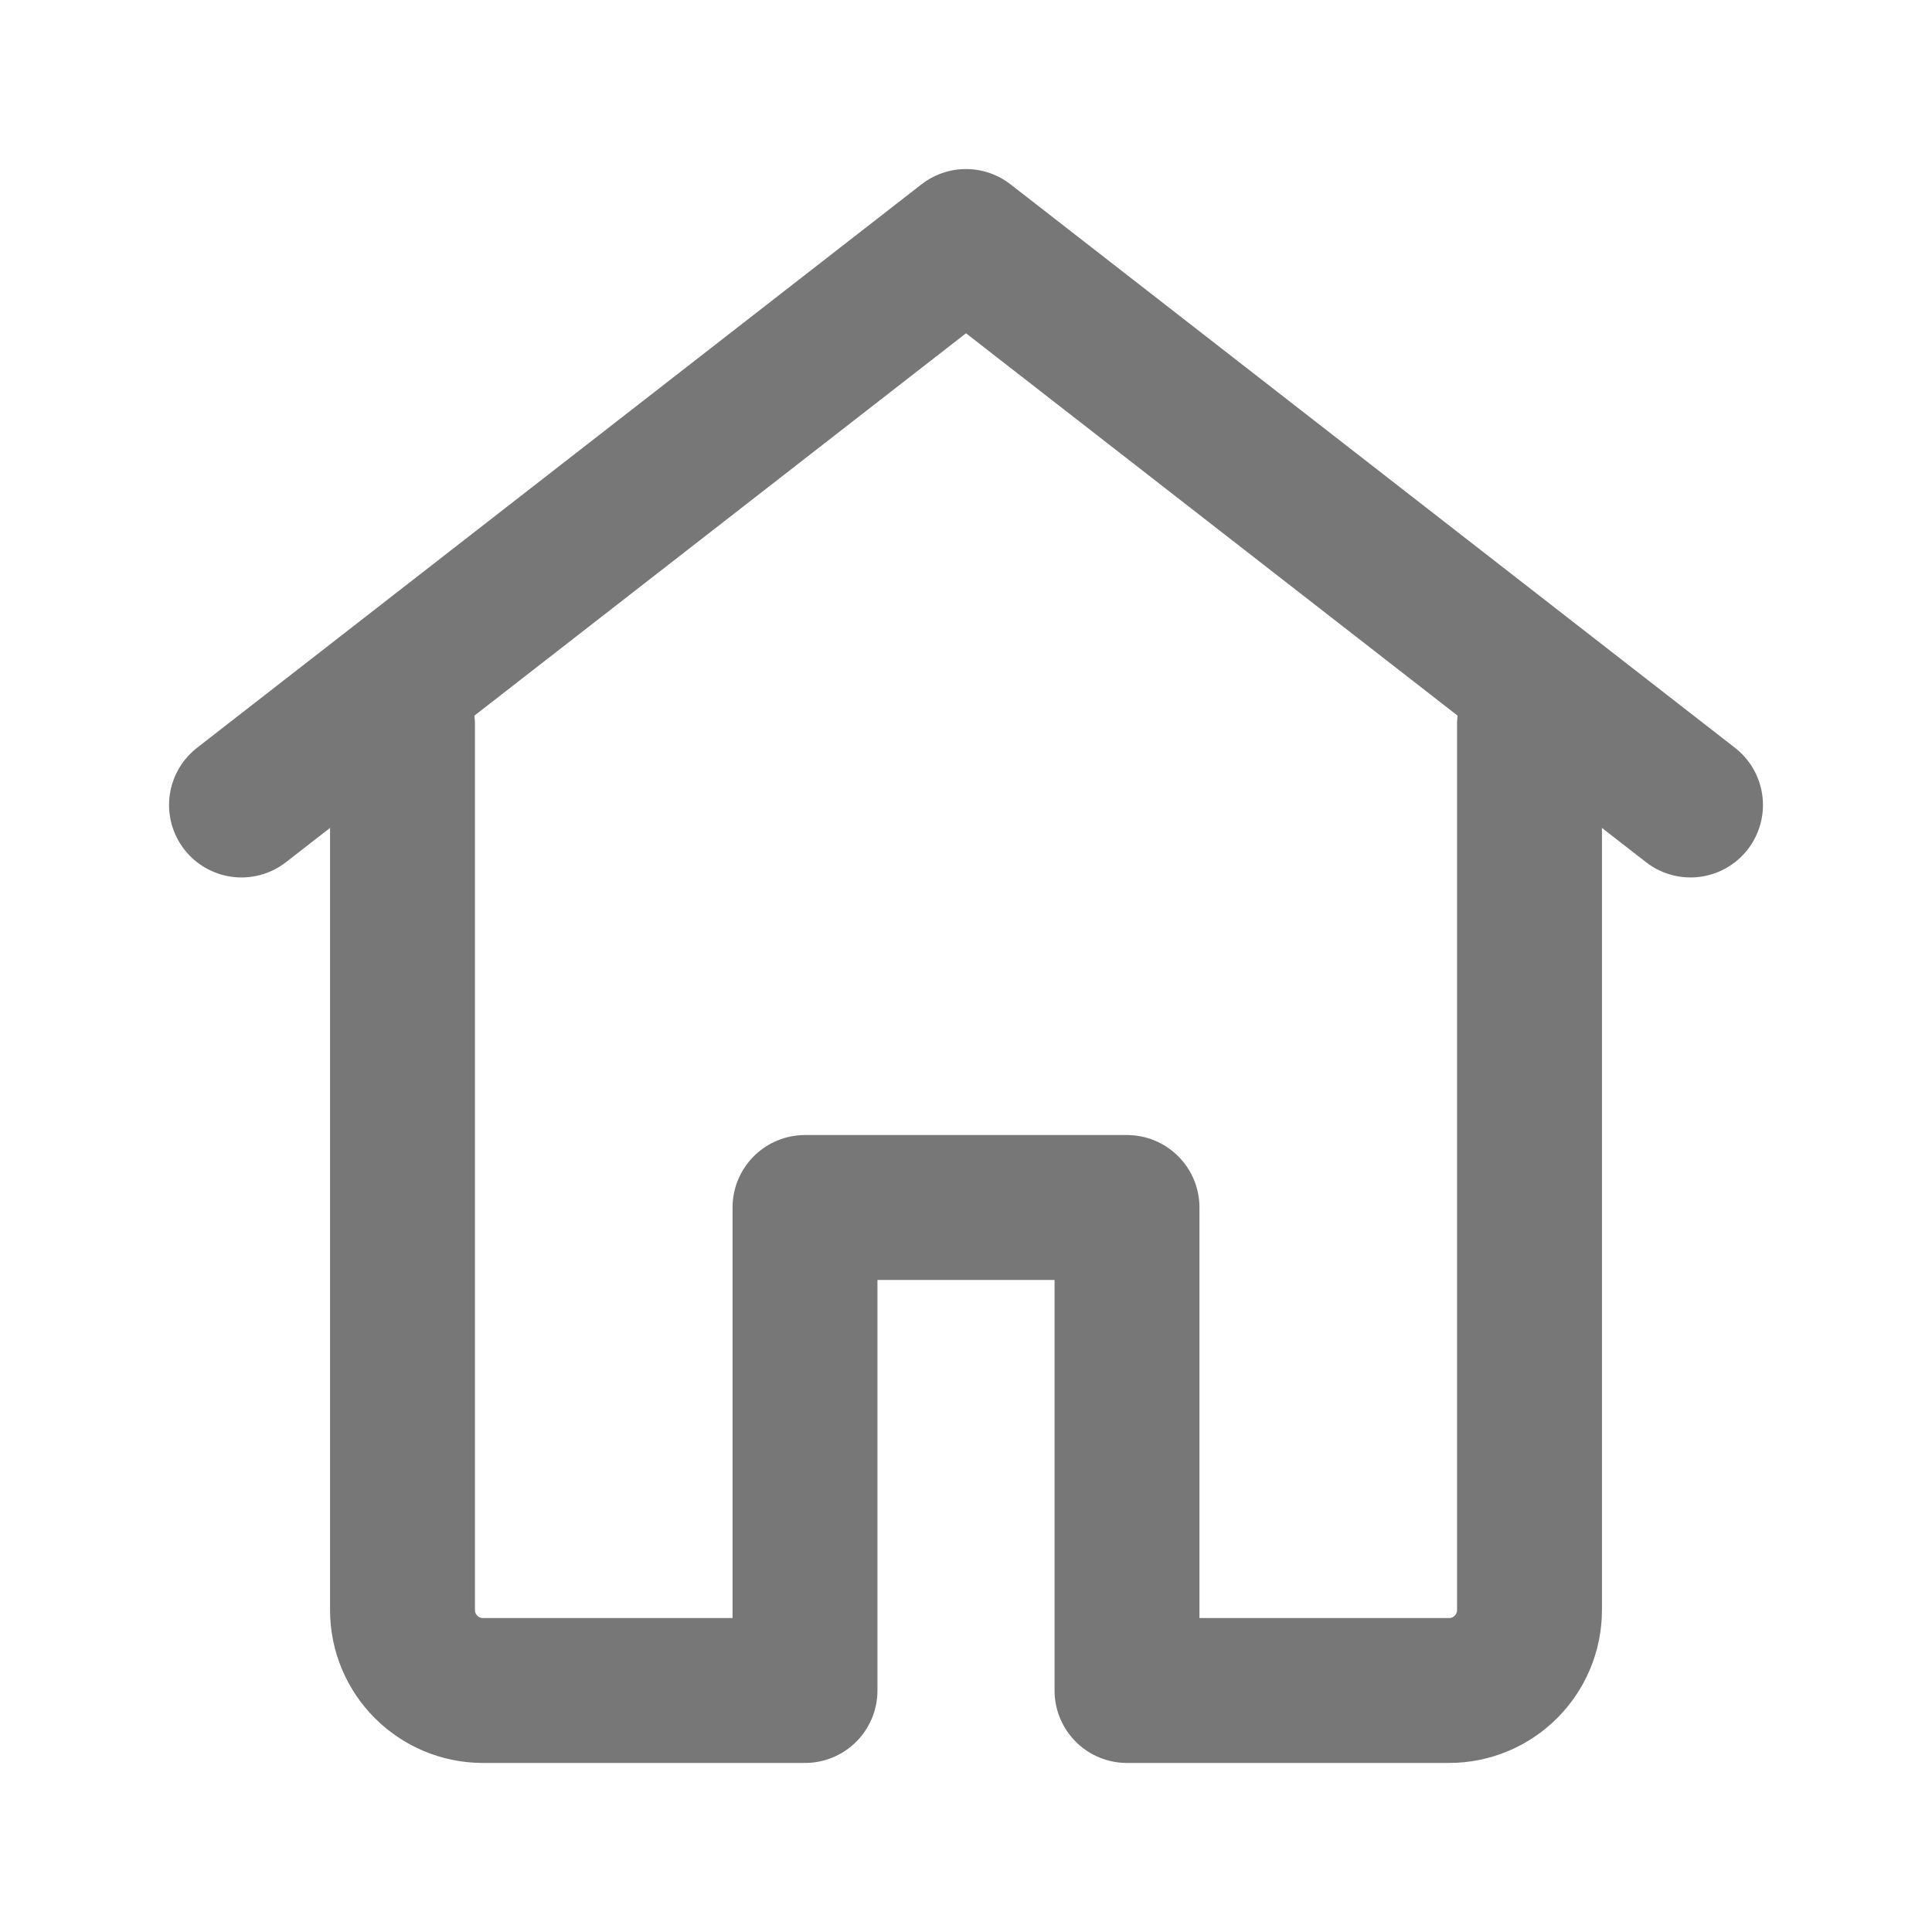
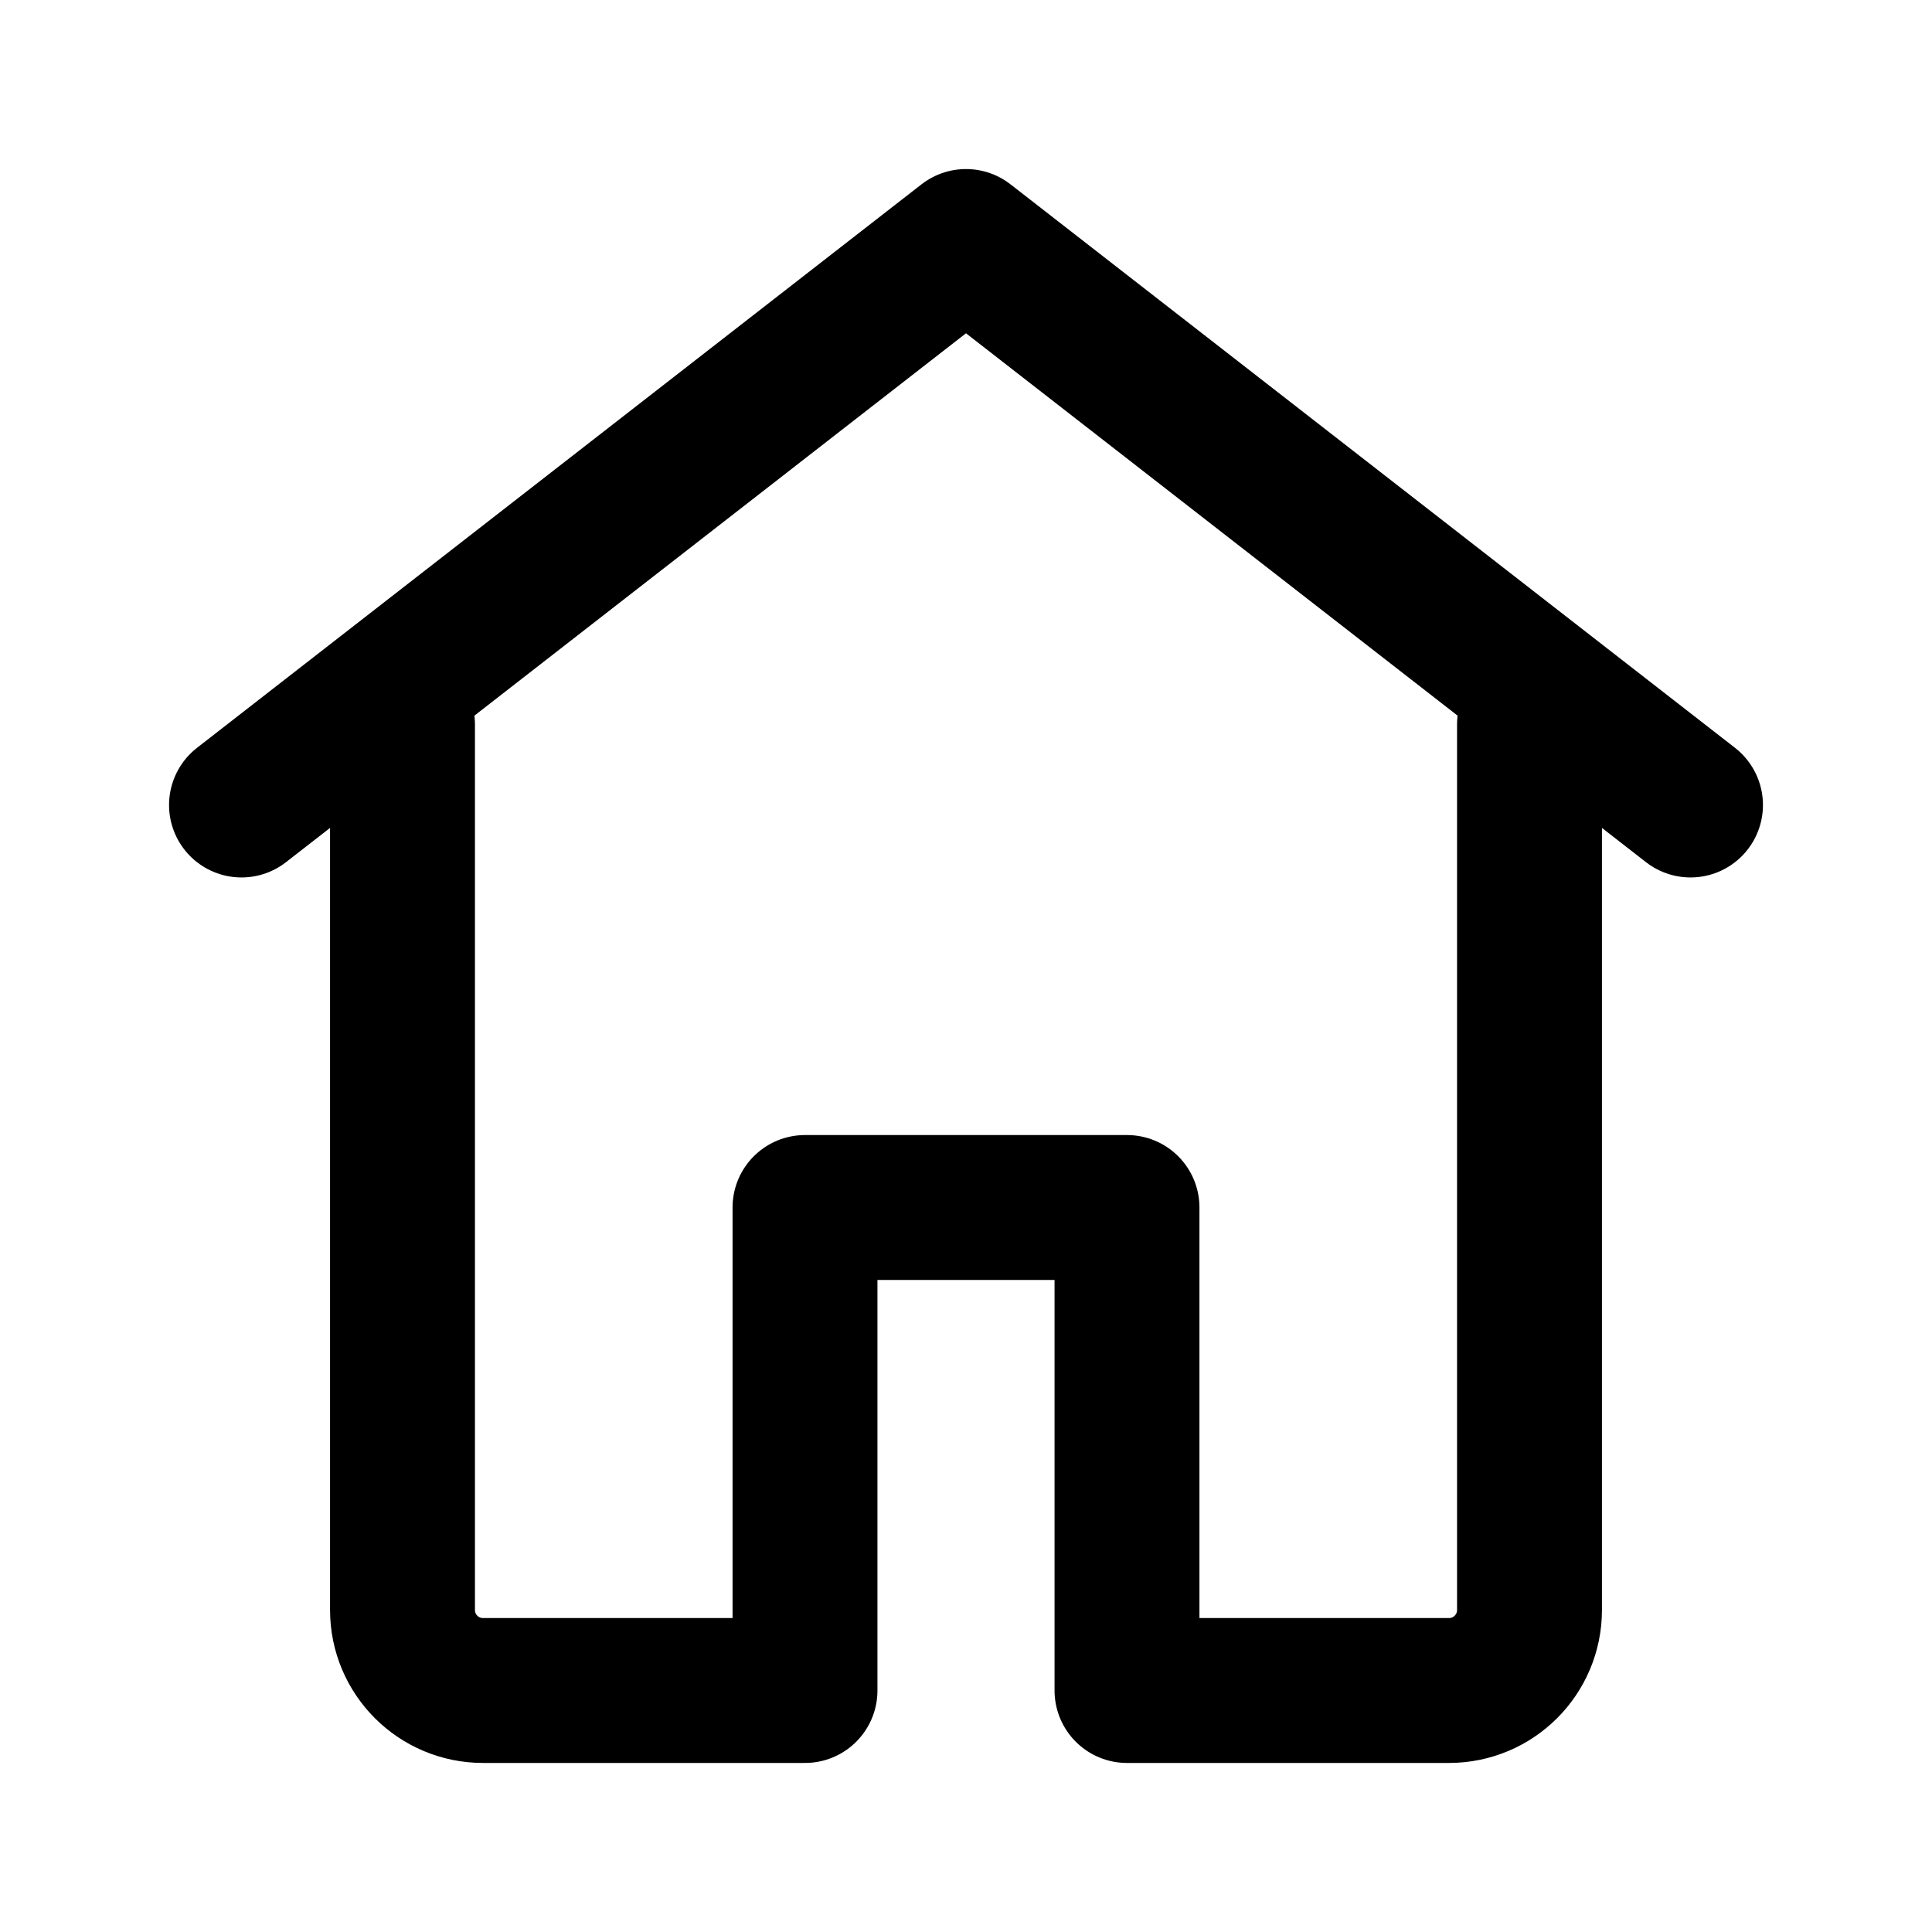
- <svg xmlns="http://www.w3.org/2000/svg" width="24" height="24" viewBox="0 0 24 24" fill="none" stroke="#777777" stroke-width="1.8" stroke-linecap="round" stroke-linejoin="round">
+ <svg xmlns="http://www.w3.org/2000/svg" width="24" height="24" viewBox="0 0 24 24" fill="none" stroke="currentColor" stroke-width="1.8" stroke-linecap="round" stroke-linejoin="round">
  <path d="m3 10 9-7 9 7" />
  <path d="M5 9v11a1 1 0 0 0 1 1h4v-6h4v6h4a1 1 0 0 0 1-1V9" />
</svg>
